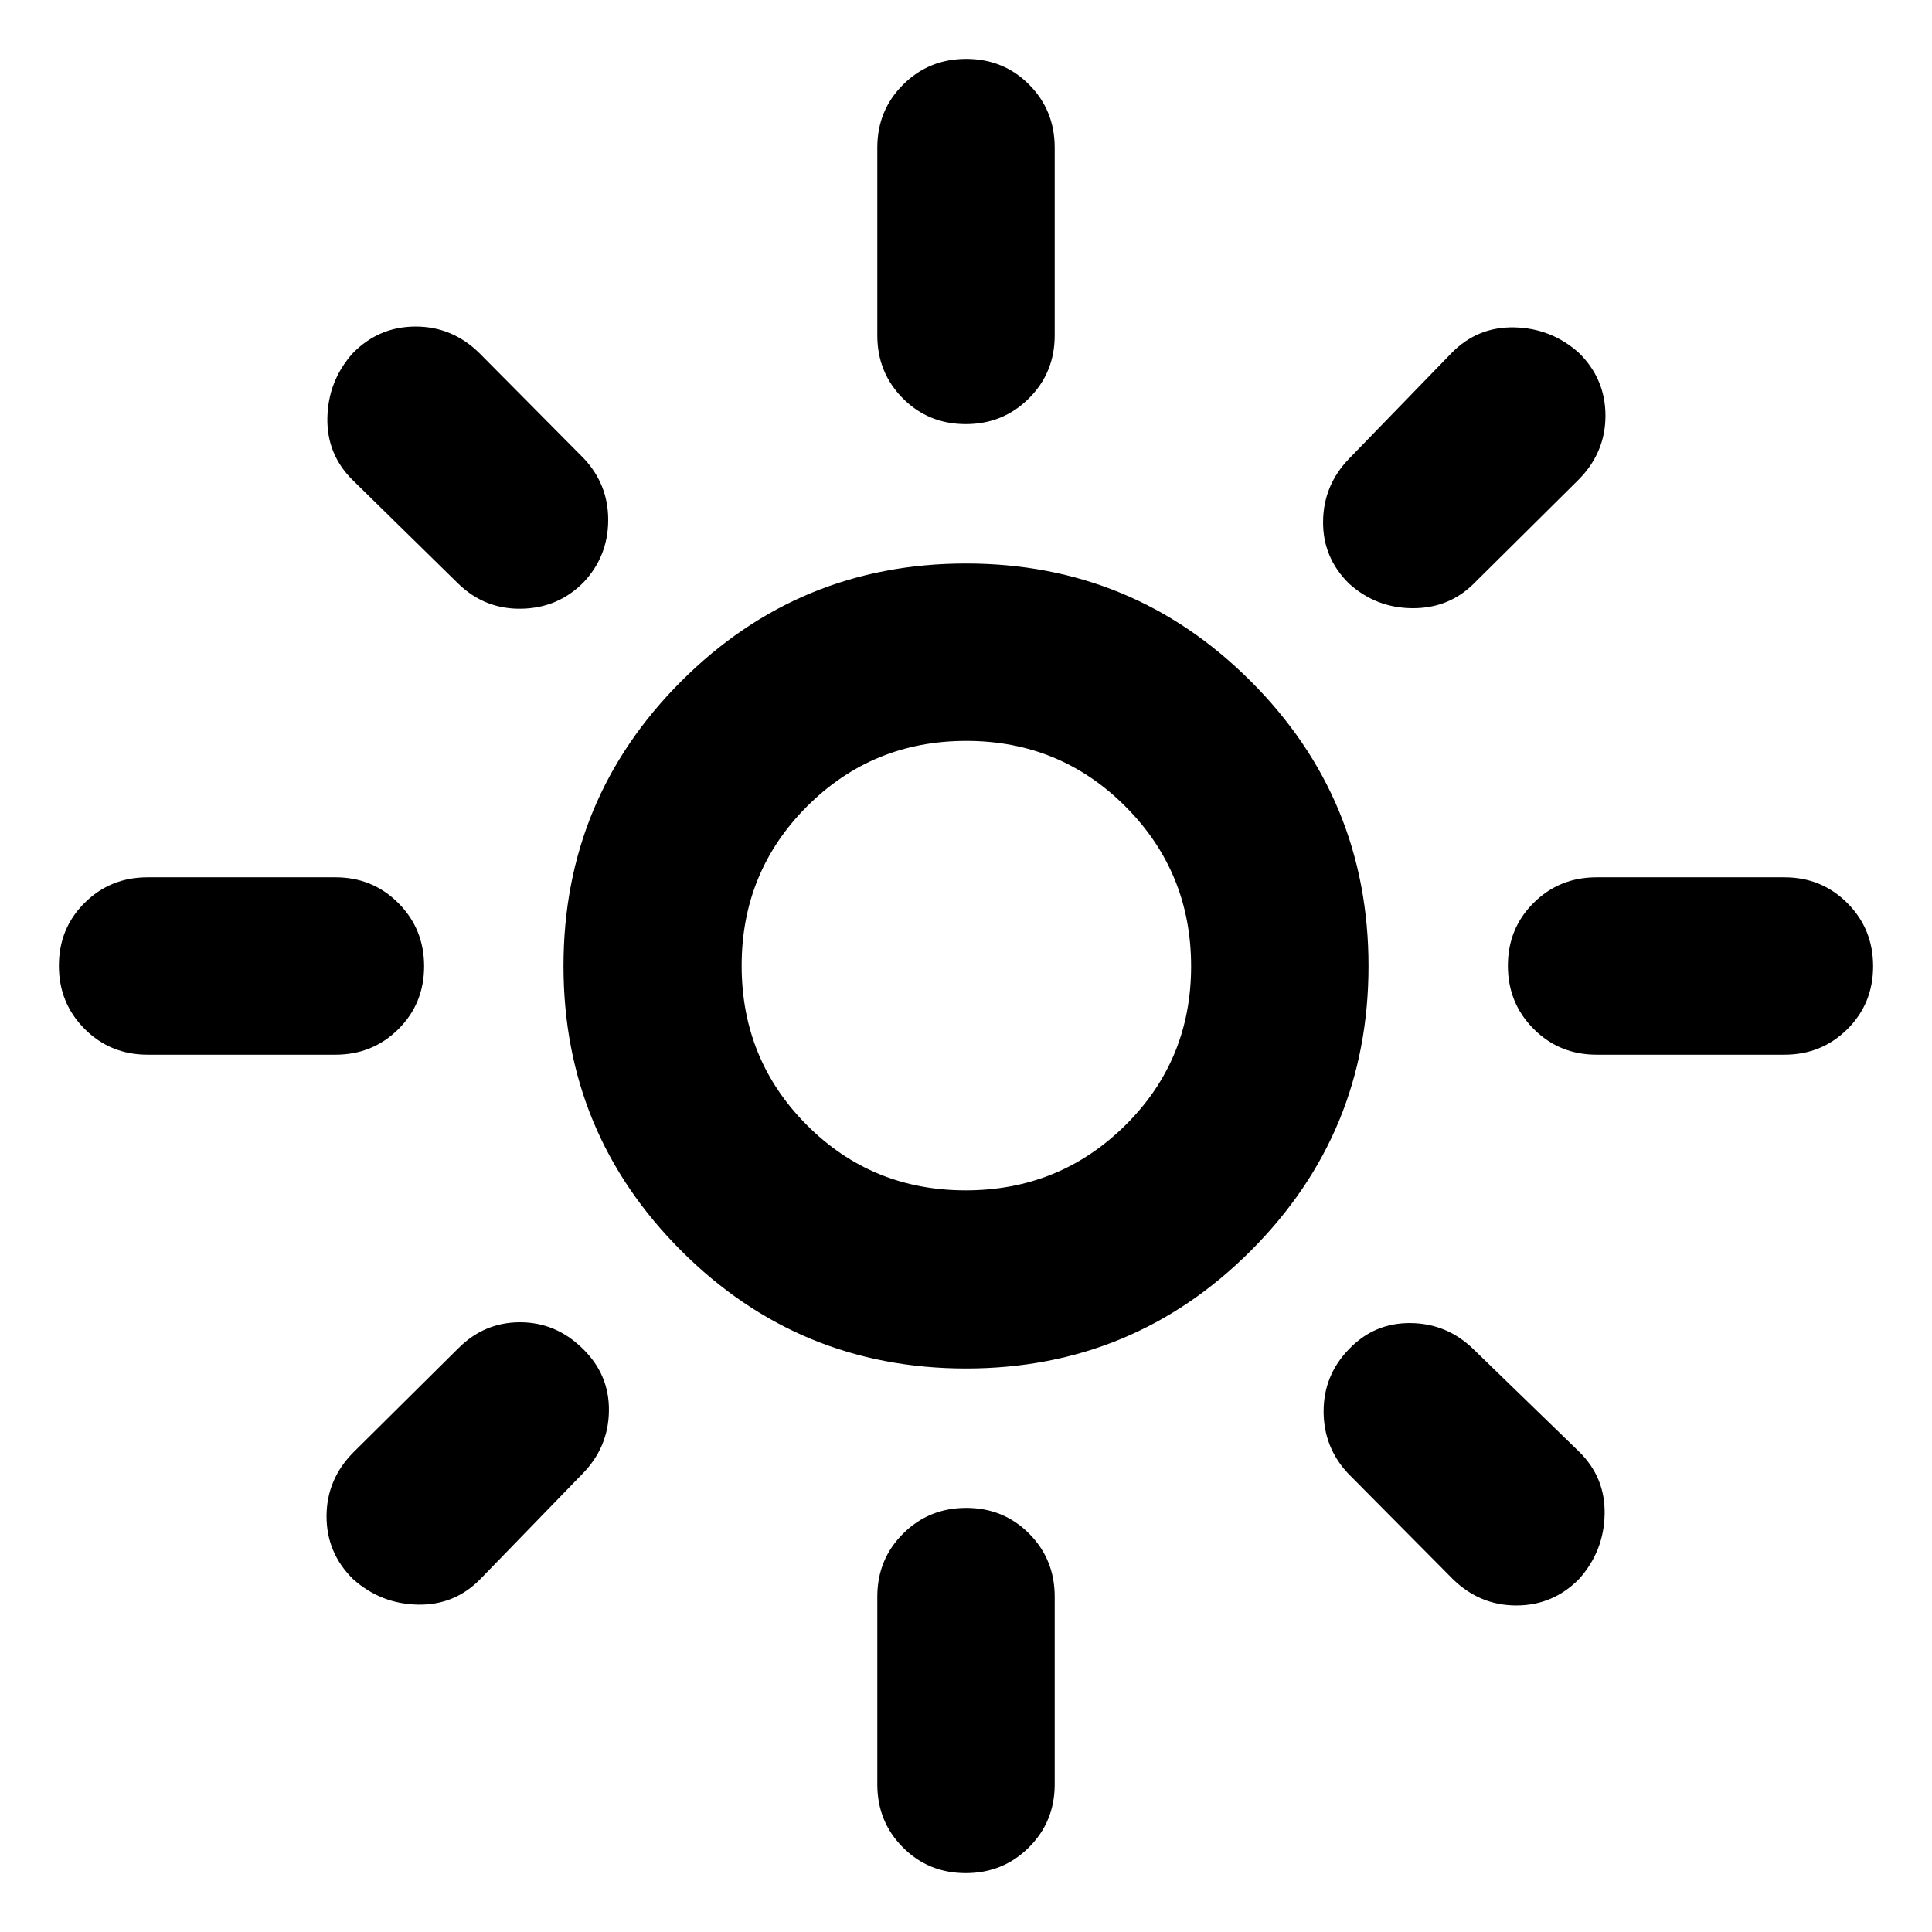
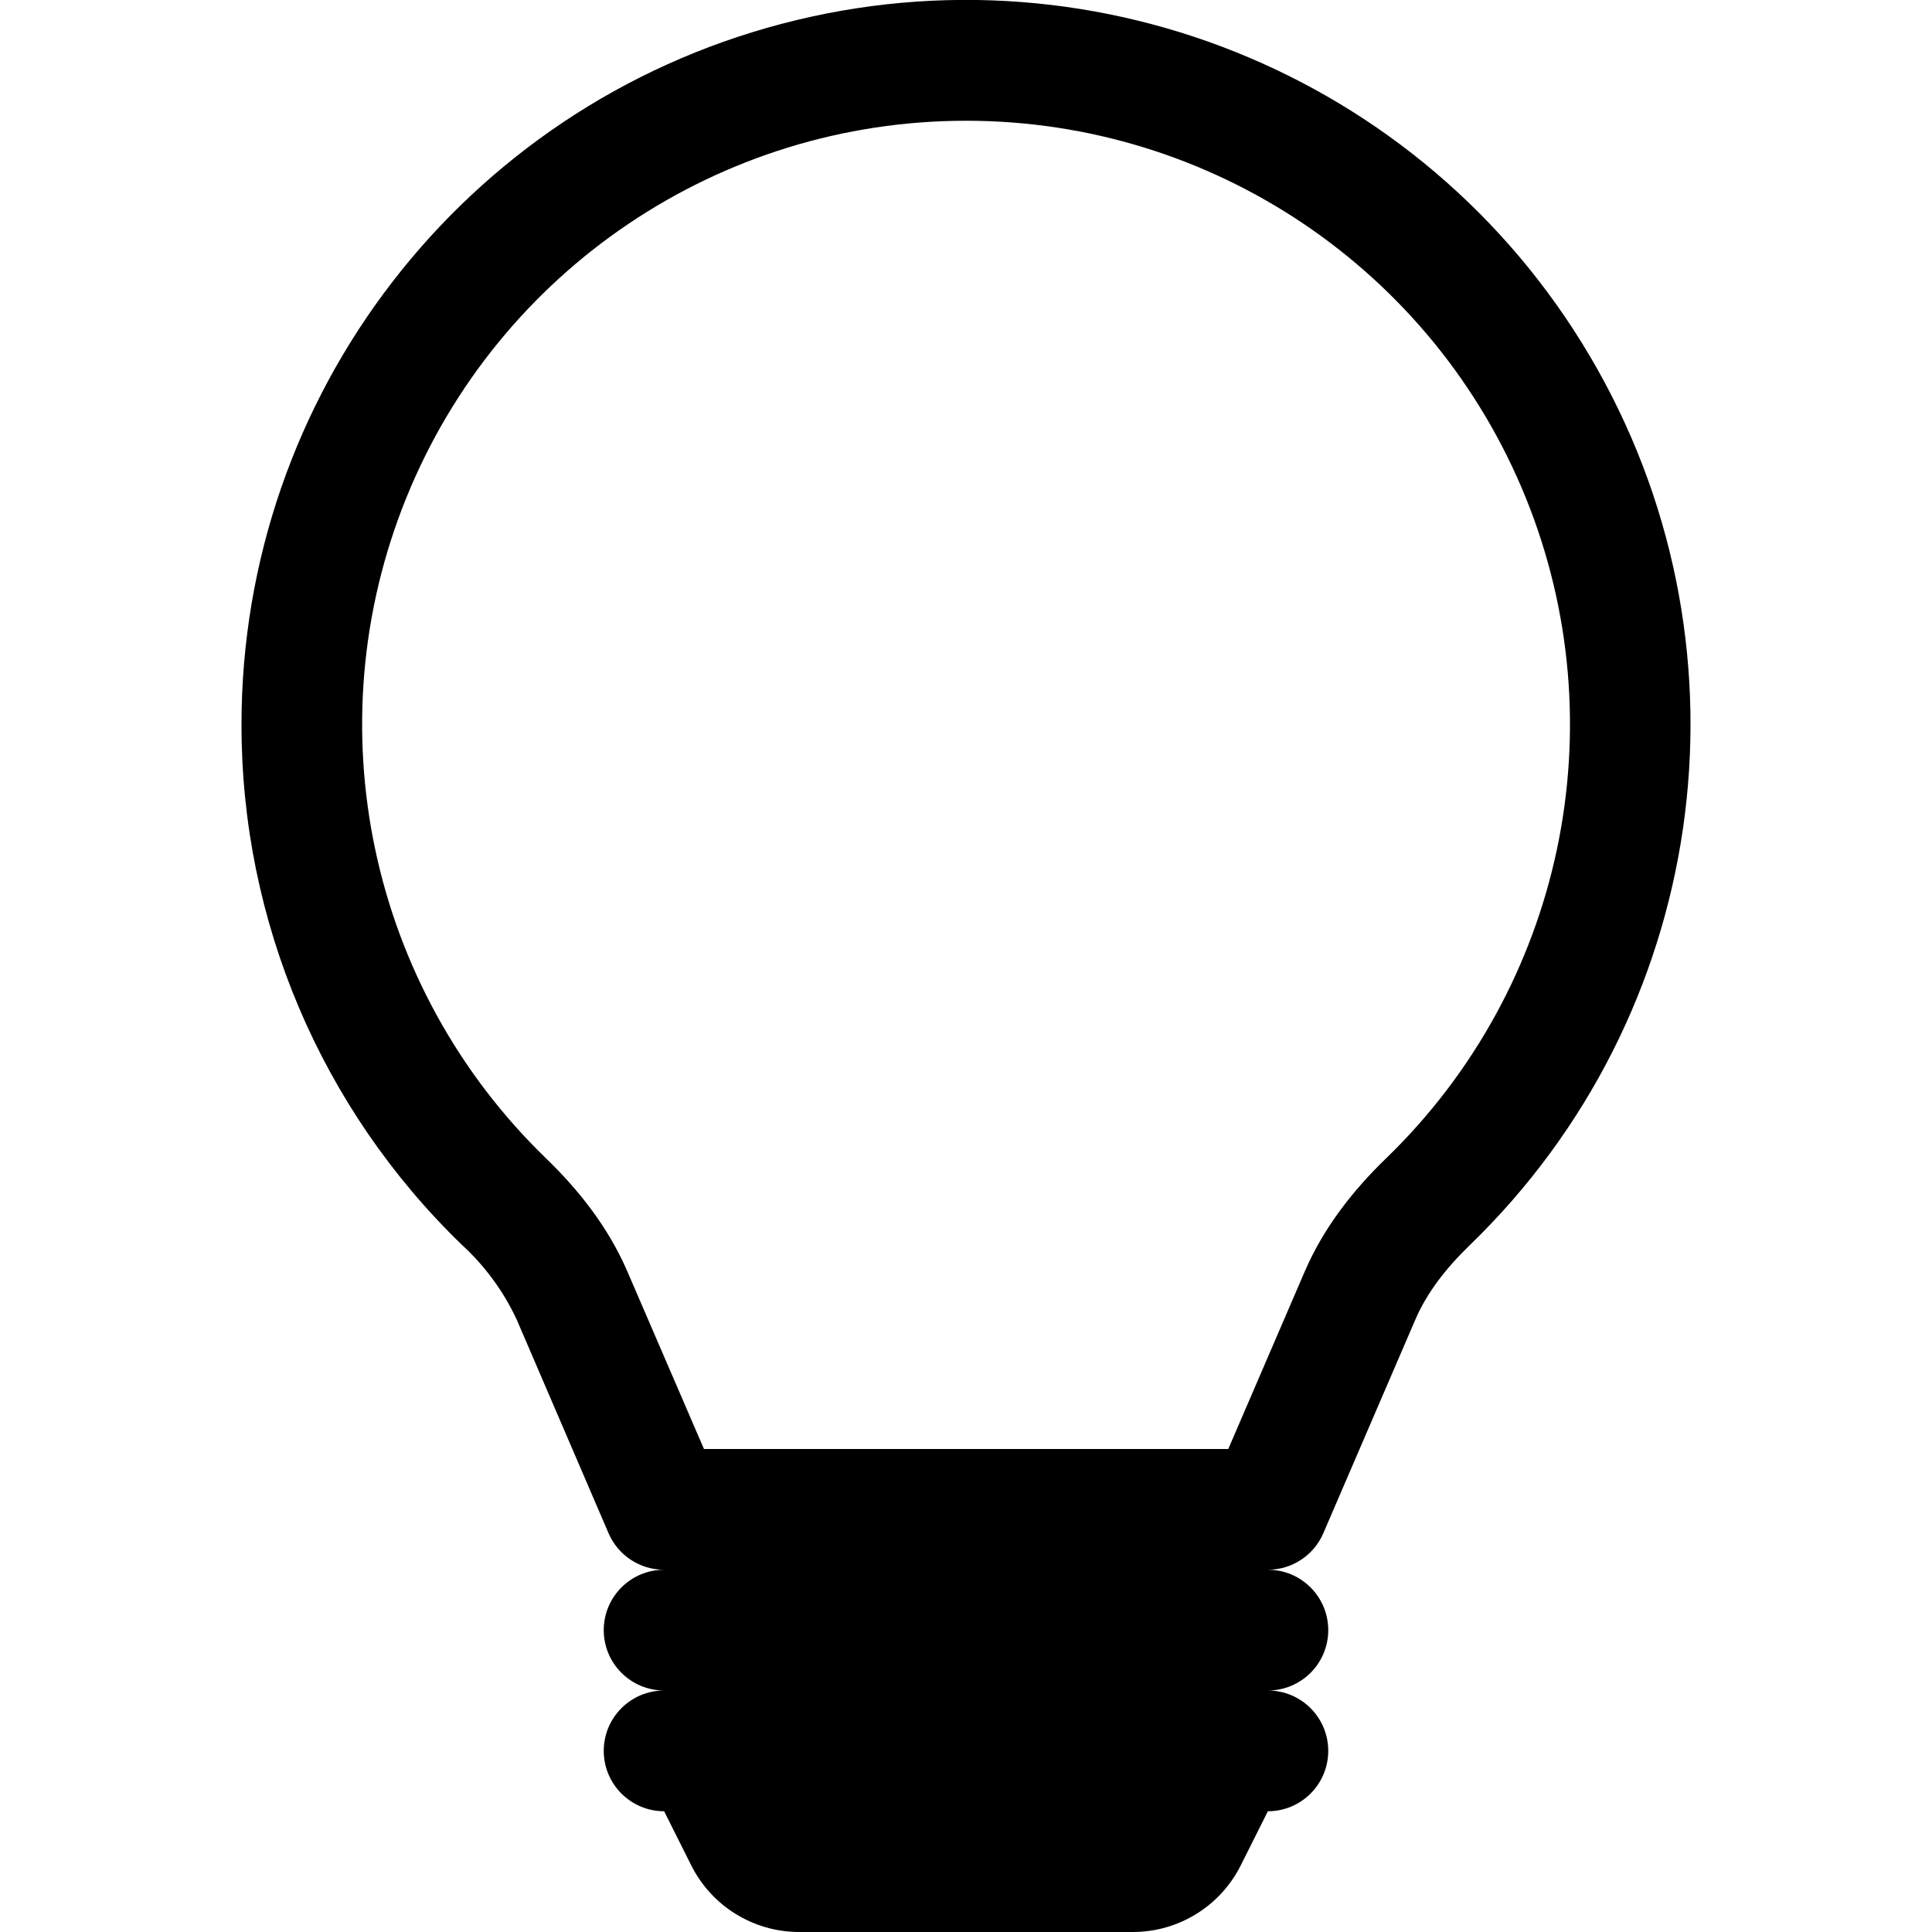
- <svg xmlns="http://www.w3.org/2000/svg" height="40" viewBox="0 96 960 960" width="40">
-   <path d="M479.843 687.478q46.635 0 79.323-32.343 32.688-32.343 32.688-78.978 0-46.635-32.531-79.323-32.531-32.688-79.166-32.688t-79.135 32.531q-32.5 32.531-32.5 79.166t32.343 79.135q32.343 32.5 78.978 32.5ZM480 776q-83 0-141.5-58.5T280 576q0-83 58.5-141.5T480 376q83 0 141.5 58.5T680 576q0 83-58.5 141.5T480 776ZM73.333 620.073q-18.5 0-31.286-12.82-12.787-12.82-12.787-31.37t12.787-31.253q12.786-12.703 31.286-12.703h93.334q18.5 0 31.286 12.82 12.787 12.82 12.787 31.37t-12.787 31.253q-12.786 12.703-31.286 12.703H73.333Zm720 0q-18.5 0-31.286-12.82-12.787-12.82-12.787-31.37t12.787-31.253q12.786-12.703 31.286-12.703h93.334q18.5 0 31.286 12.82 12.787 12.82 12.787 31.37t-12.787 31.253q-12.786 12.703-31.286 12.703h-93.334ZM479.883 306.74q-18.55 0-31.253-12.787-12.703-12.786-12.703-31.286v-93.334q0-18.5 12.82-31.286 12.82-12.787 31.37-12.787t31.253 12.787q12.703 12.786 12.703 31.286v93.334q0 18.5-12.82 31.286-12.82 12.787-31.37 12.787Zm0 720q-18.55 0-31.253-12.79-12.703-12.78-12.703-31.283v-93.334q0-18.5 12.82-31.286 12.82-12.787 31.37-12.787t31.253 12.787q12.703 12.786 12.703 31.286v93.334q0 18.503-12.82 31.283-12.82 12.79-31.37 12.79ZM227.797 386.102l-52.334-51.334q-13.203-12.869-12.789-31.272.414-18.402 12.72-32.102 12.946-13.134 31.16-13.134t31.649 13.203l51.899 52.334q12.203 13.015 12.109 30.776-.095 17.761-12.109 30.63-12.58 12.87-30.841 13.268-18.261.399-31.464-12.369Zm494 494.435-51.899-52.334q-12.203-13.015-12.203-30.91t12.537-30.83q12.536-13.203 30.652-13.036 18.116.167 31.319 13.036l52.334 50.769q13.203 12.869 12.789 31.272-.414 18.402-12.72 32.102-12.946 13.134-31.16 13.134t-31.649-13.203Zm-51.334-494.435q-13.203-12.87-13.036-30.986.167-18.116 13.036-31.319l50.769-52.334q12.869-13.203 31.272-12.789 18.402.414 32.102 12.72 13.134 12.946 13.134 31.16t-13.203 31.649l-52.334 51.899q-12.348 12.203-30.351 12.109-18.004-.095-31.389-12.109ZM175.394 880.606q-13.134-12.946-13.134-31.16t13.203-31.649l52.334-51.899q12.881-12.869 30.593-12.869t30.886 12.869q13.464 12.87 13.297 30.986-.167 18.116-13.036 31.319l-50.769 52.334q-12.869 13.203-31.272 12.789-18.402-.414-32.102-12.72ZM480 576Z" />
+ <svg xmlns="http://www.w3.org/2000/svg" width="16" height="16" fill="currentColor" class="bi bi-lightbulb" viewBox="0 0 16 16">
+   <path d="M2 6a6 6 0 1 1 10.174 4.31c-.203.196-.359.4-.453.619l-.762 1.769A.5.5 0 0 1 10.5 13a.5.5 0 0 1 0 1 .5.5 0 0 1 0 1l-.224.447a1 1 0 0 1-.894.553H6.618a1 1 0 0 1-.894-.553L5.5 15a.5.5 0 0 1 0-1 .5.5 0 0 1 0-1 .5.5 0 0 1-.46-.302l-.761-1.77a1.964 1.964 0 0 0-.453-.618A5.984 5.984 0 0 1 2 6zm6-5a5 5 0 0 0-3.479 8.592c.263.254.514.564.676.941L5.83 12h4.342l.632-1.467c.162-.377.413-.687.676-.941A5 5 0 0 0 8 1z" />
</svg>
